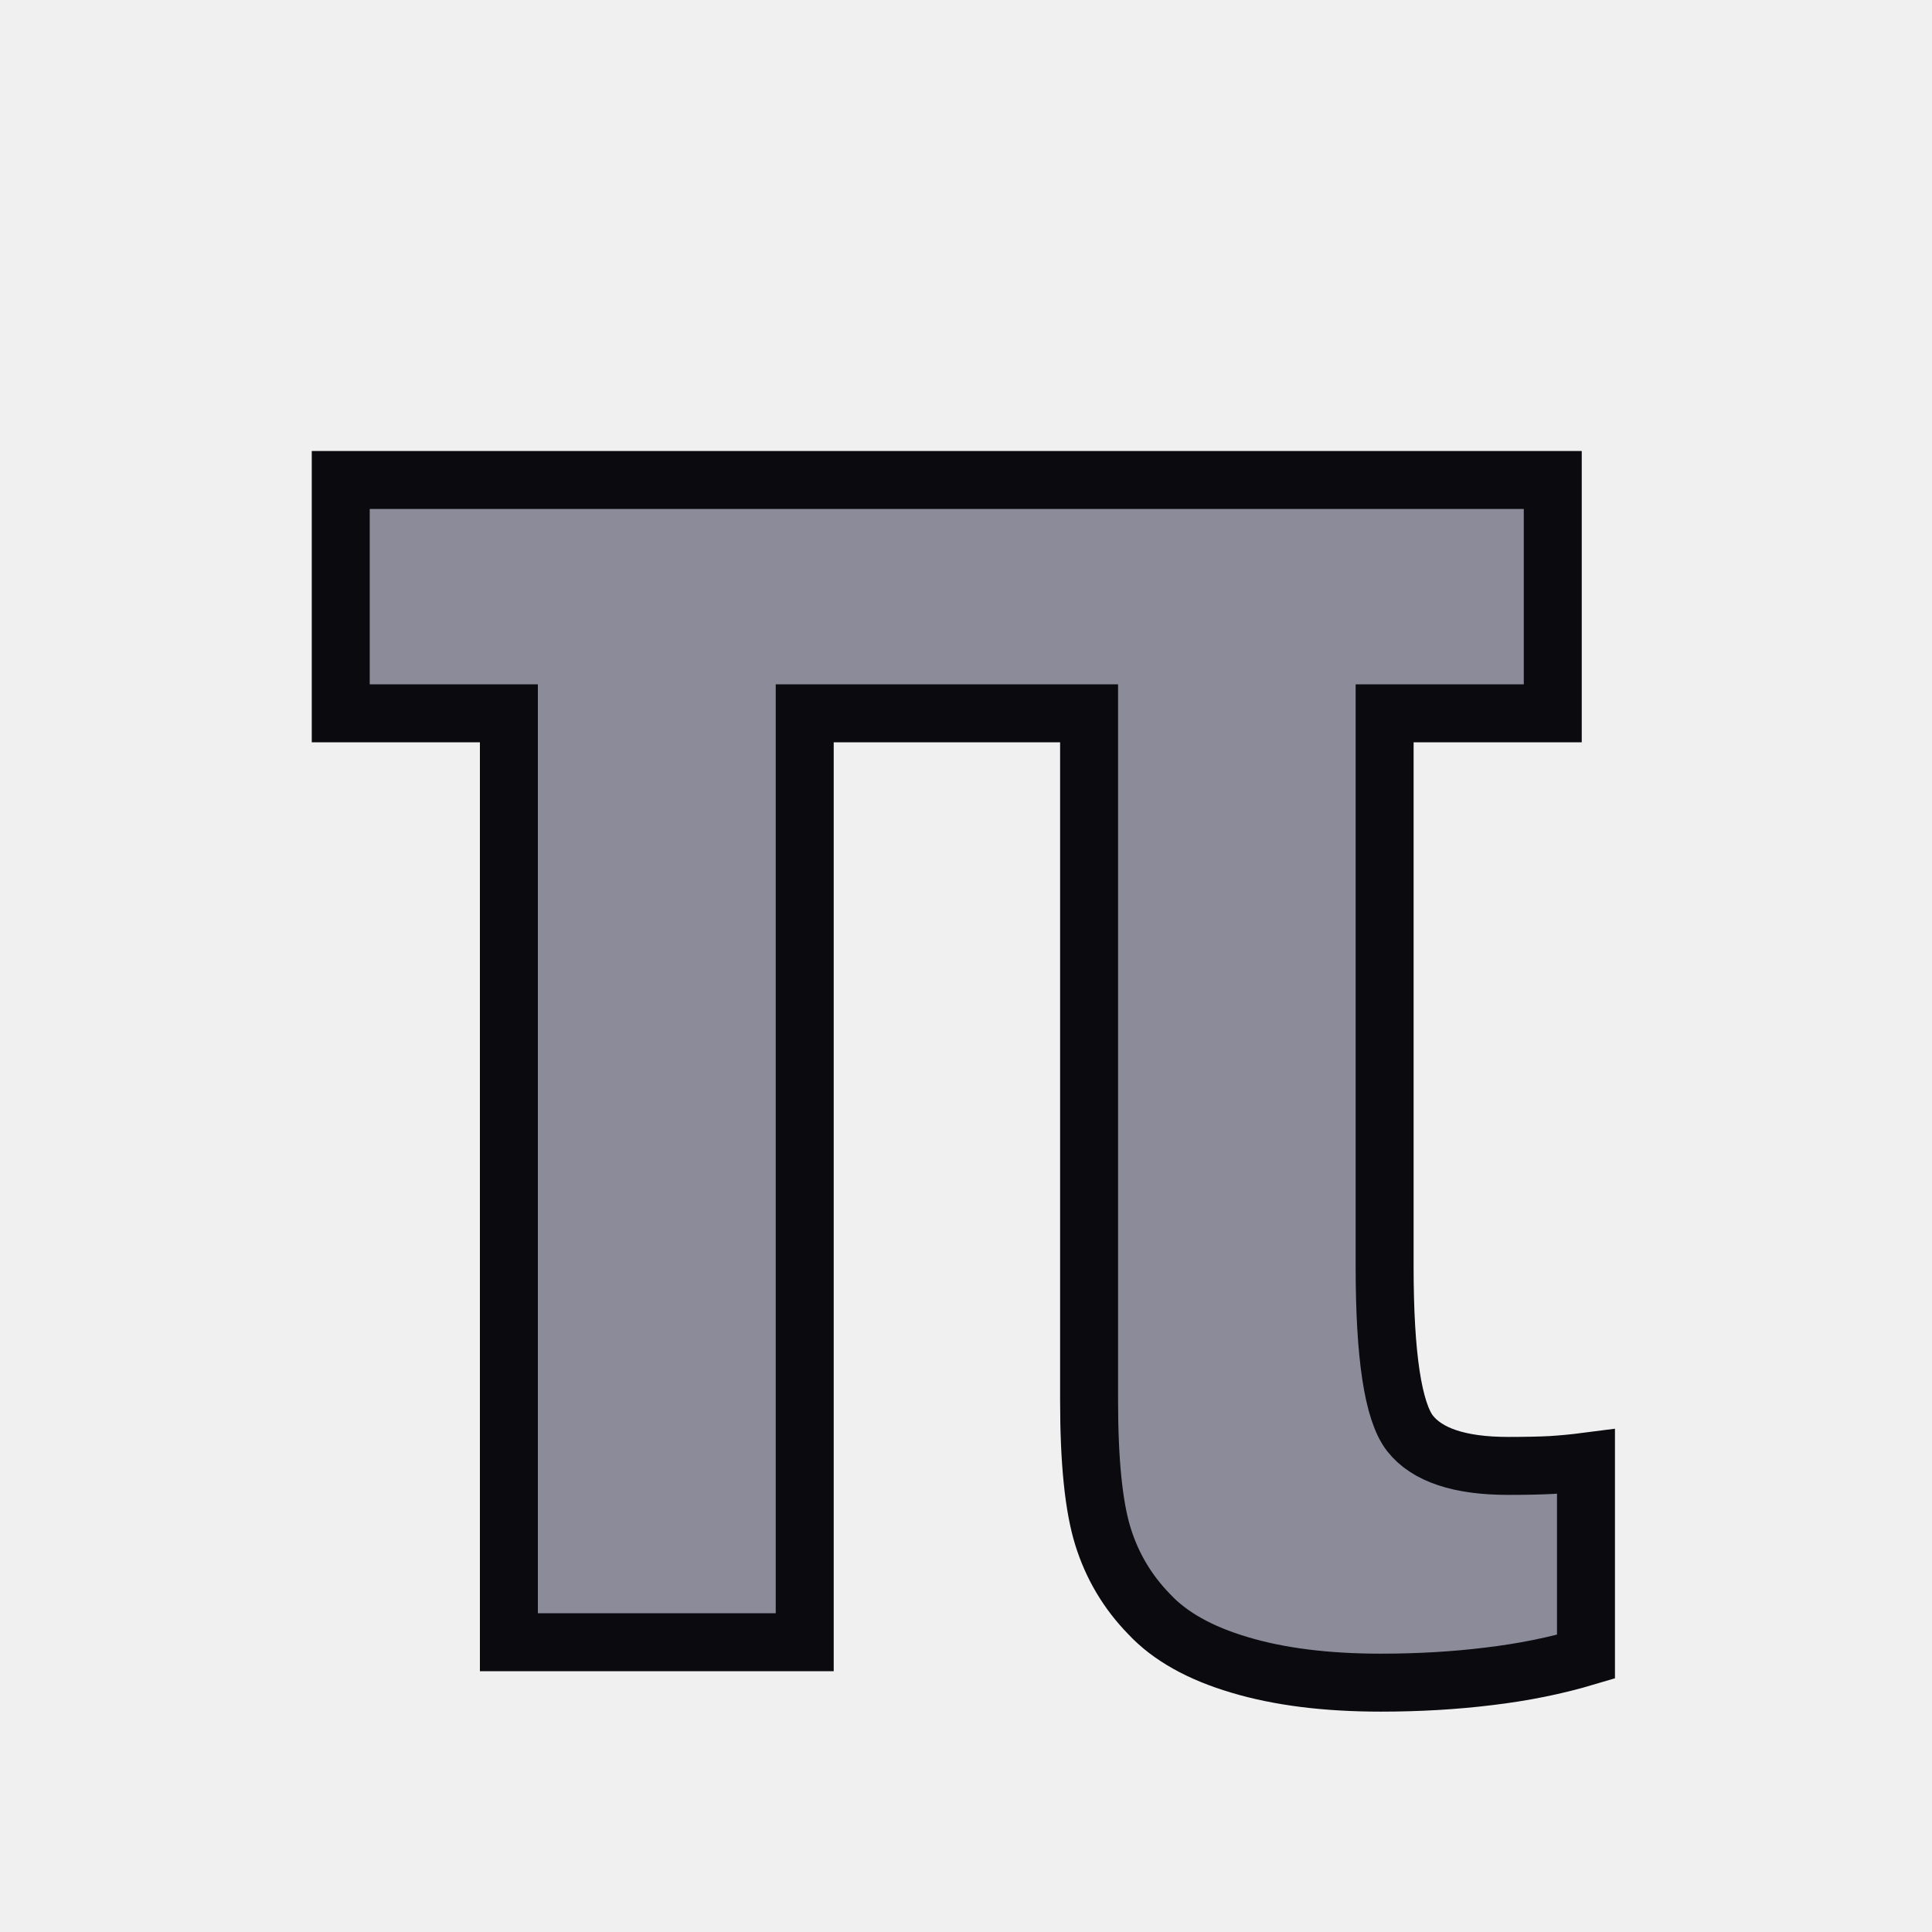
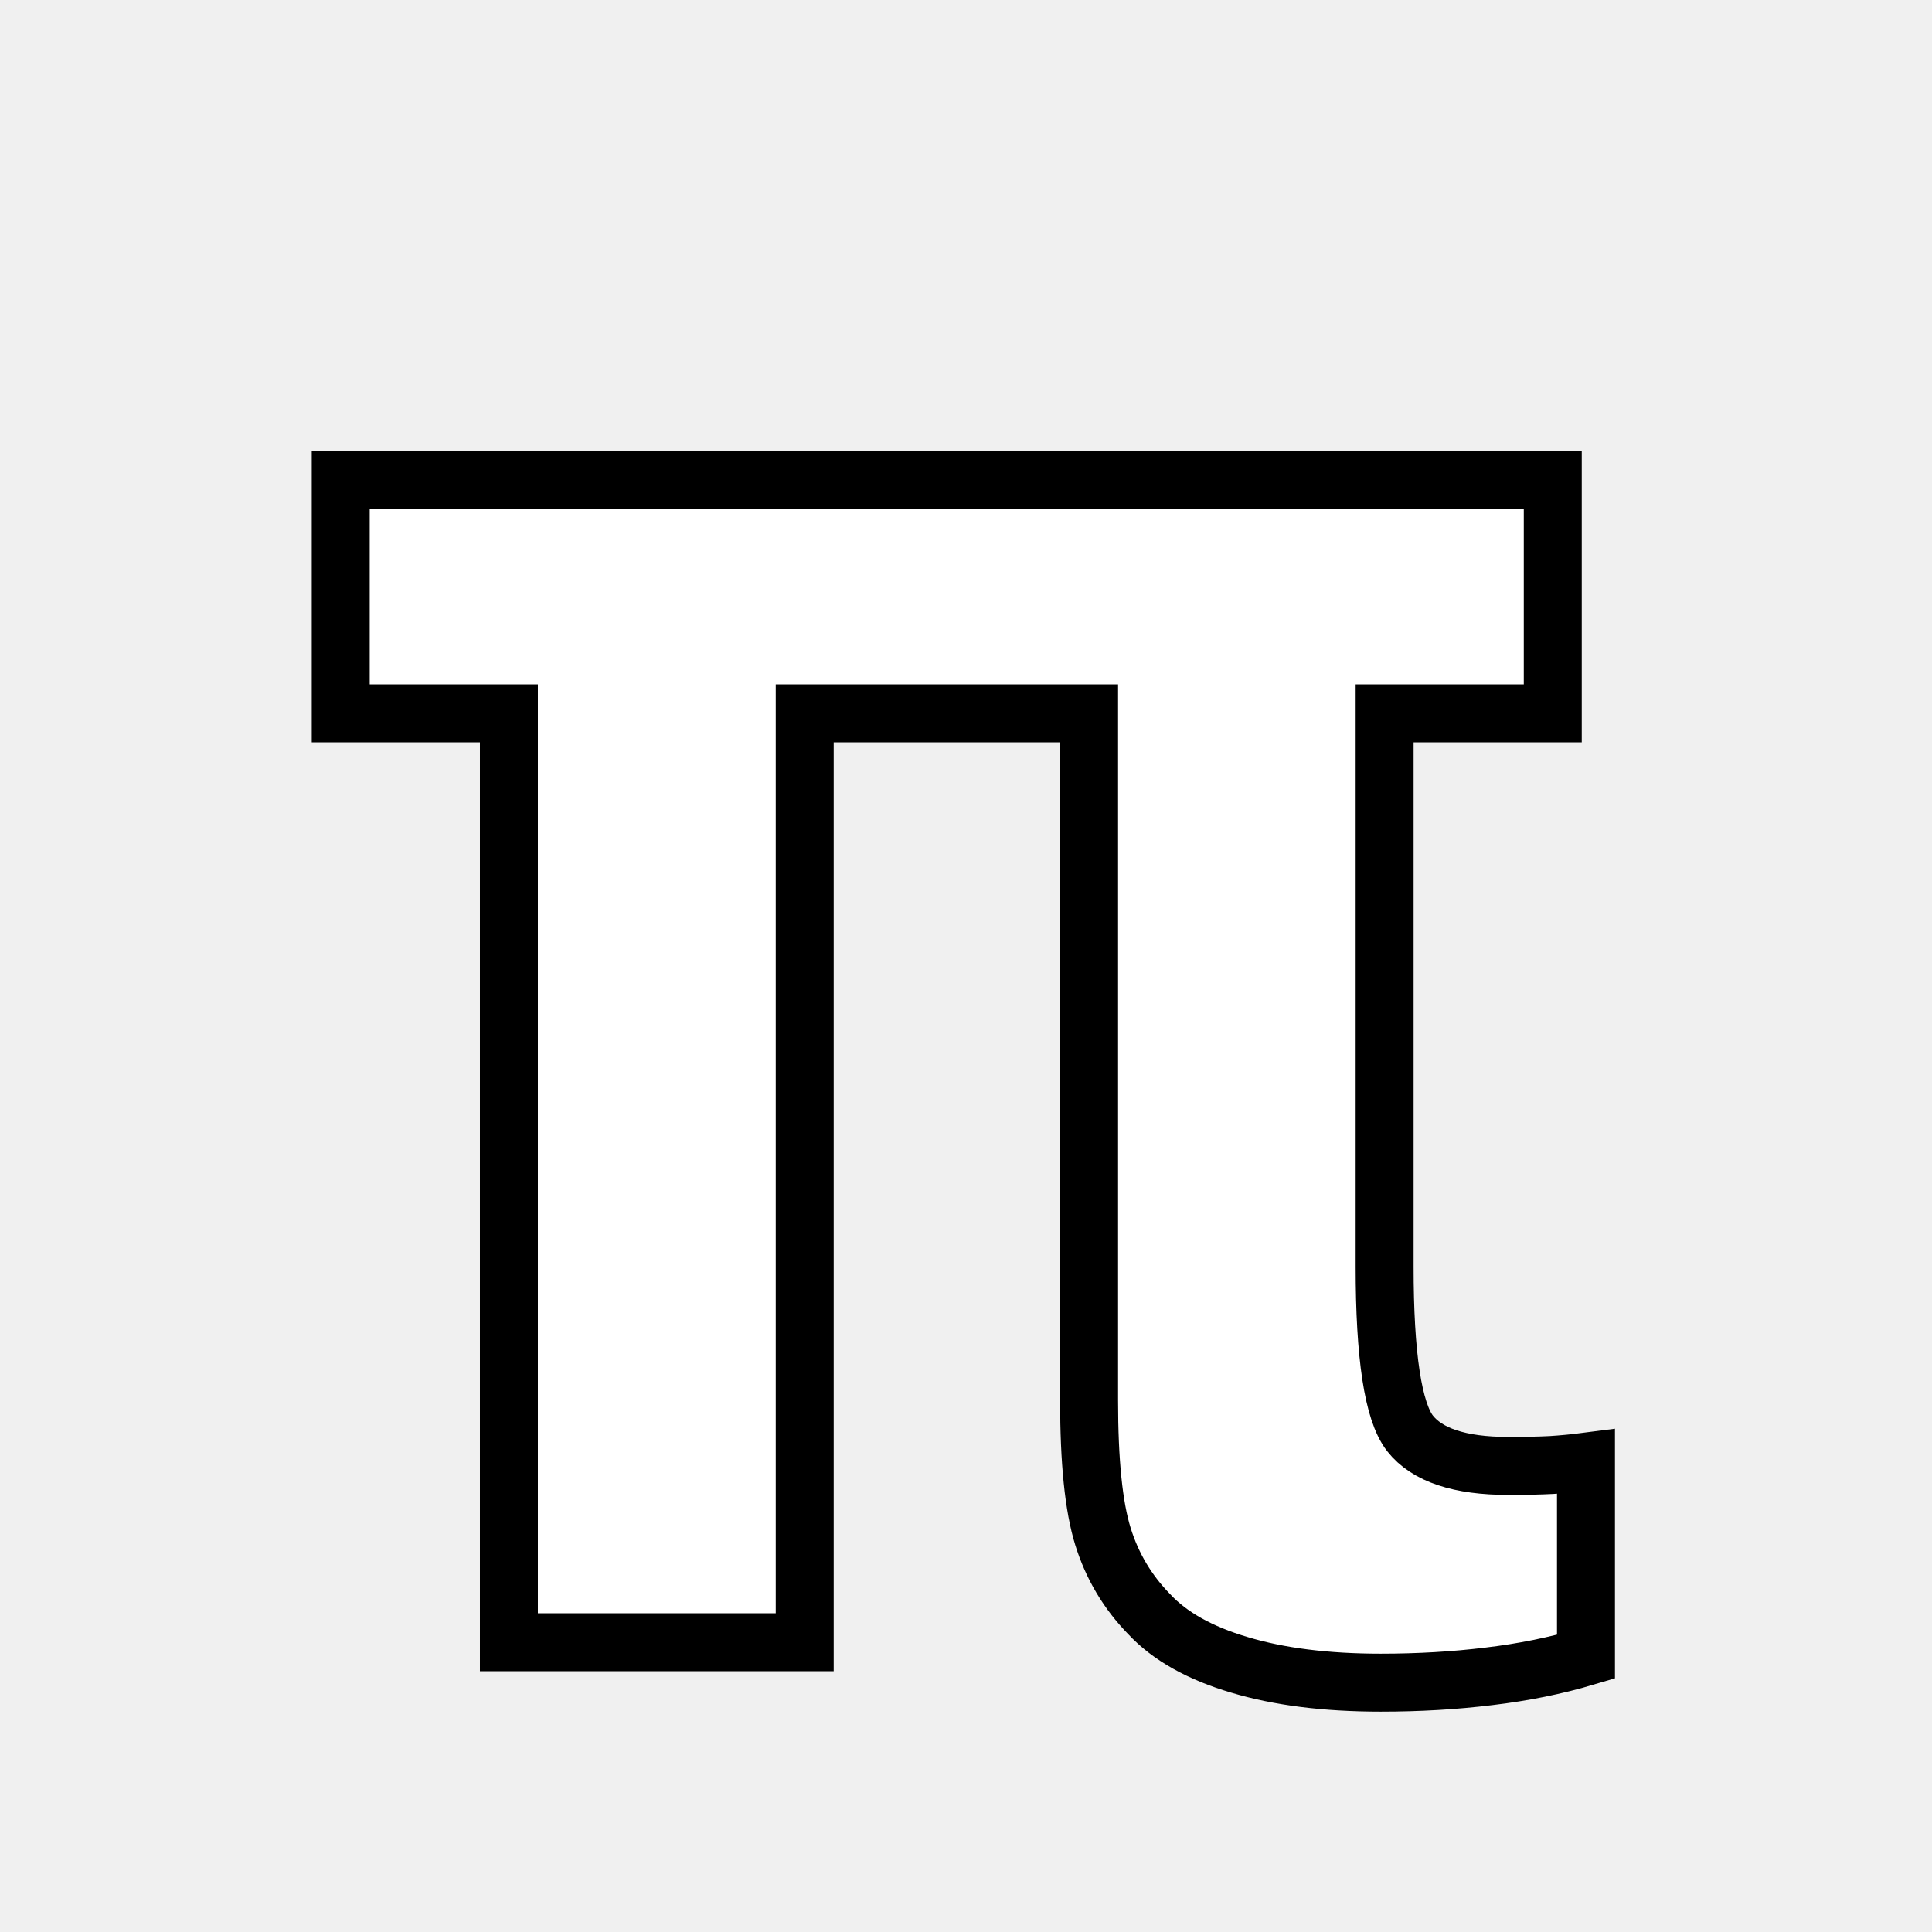
<svg xmlns="http://www.w3.org/2000/svg" viewBox="0 0 100 100">
-   <text x="50" y="85" font-family="Fira Code, monospace" font-size="110" font-weight="700" fill="#8b8b9a" stroke="#0a0a0f" stroke-width="3" text-anchor="middle">π</text>
+   <text x="50" y="85" font-family="Fira Code, monospace" font-size="110" font-weight="700" fill="#ffffff" stroke="#000000" stroke-width="3" text-anchor="middle">π</text>
</svg>
